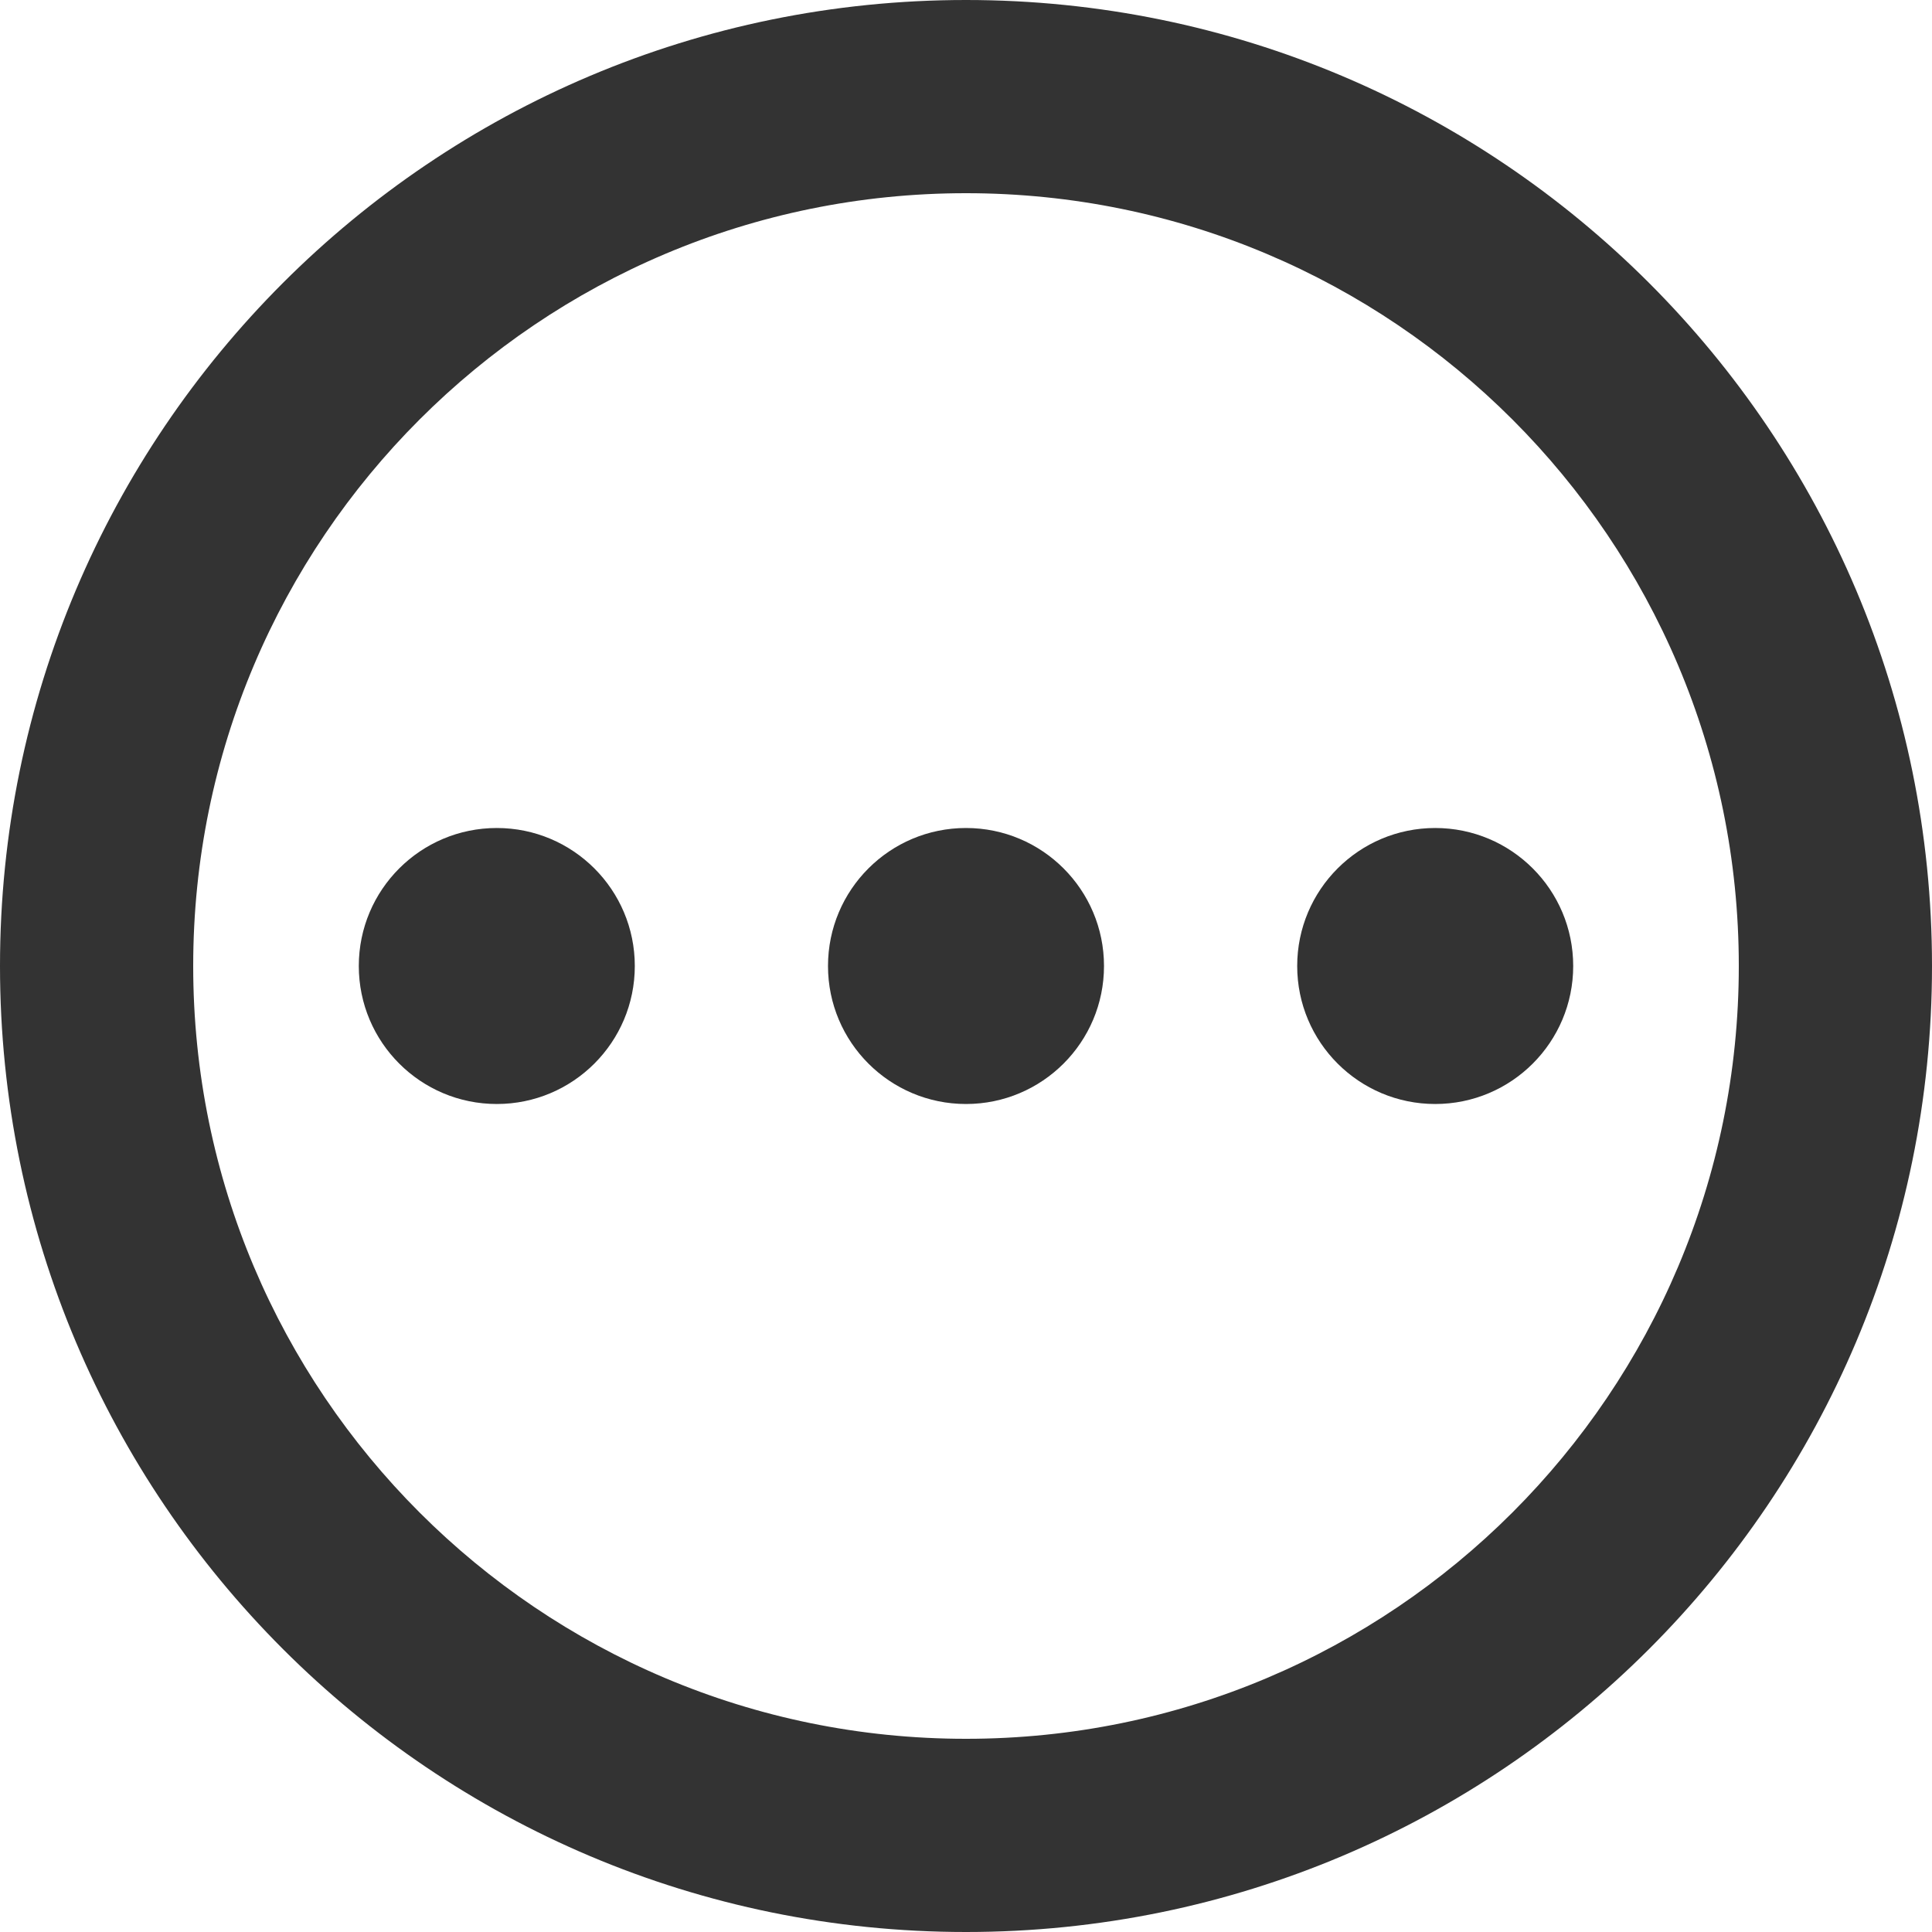
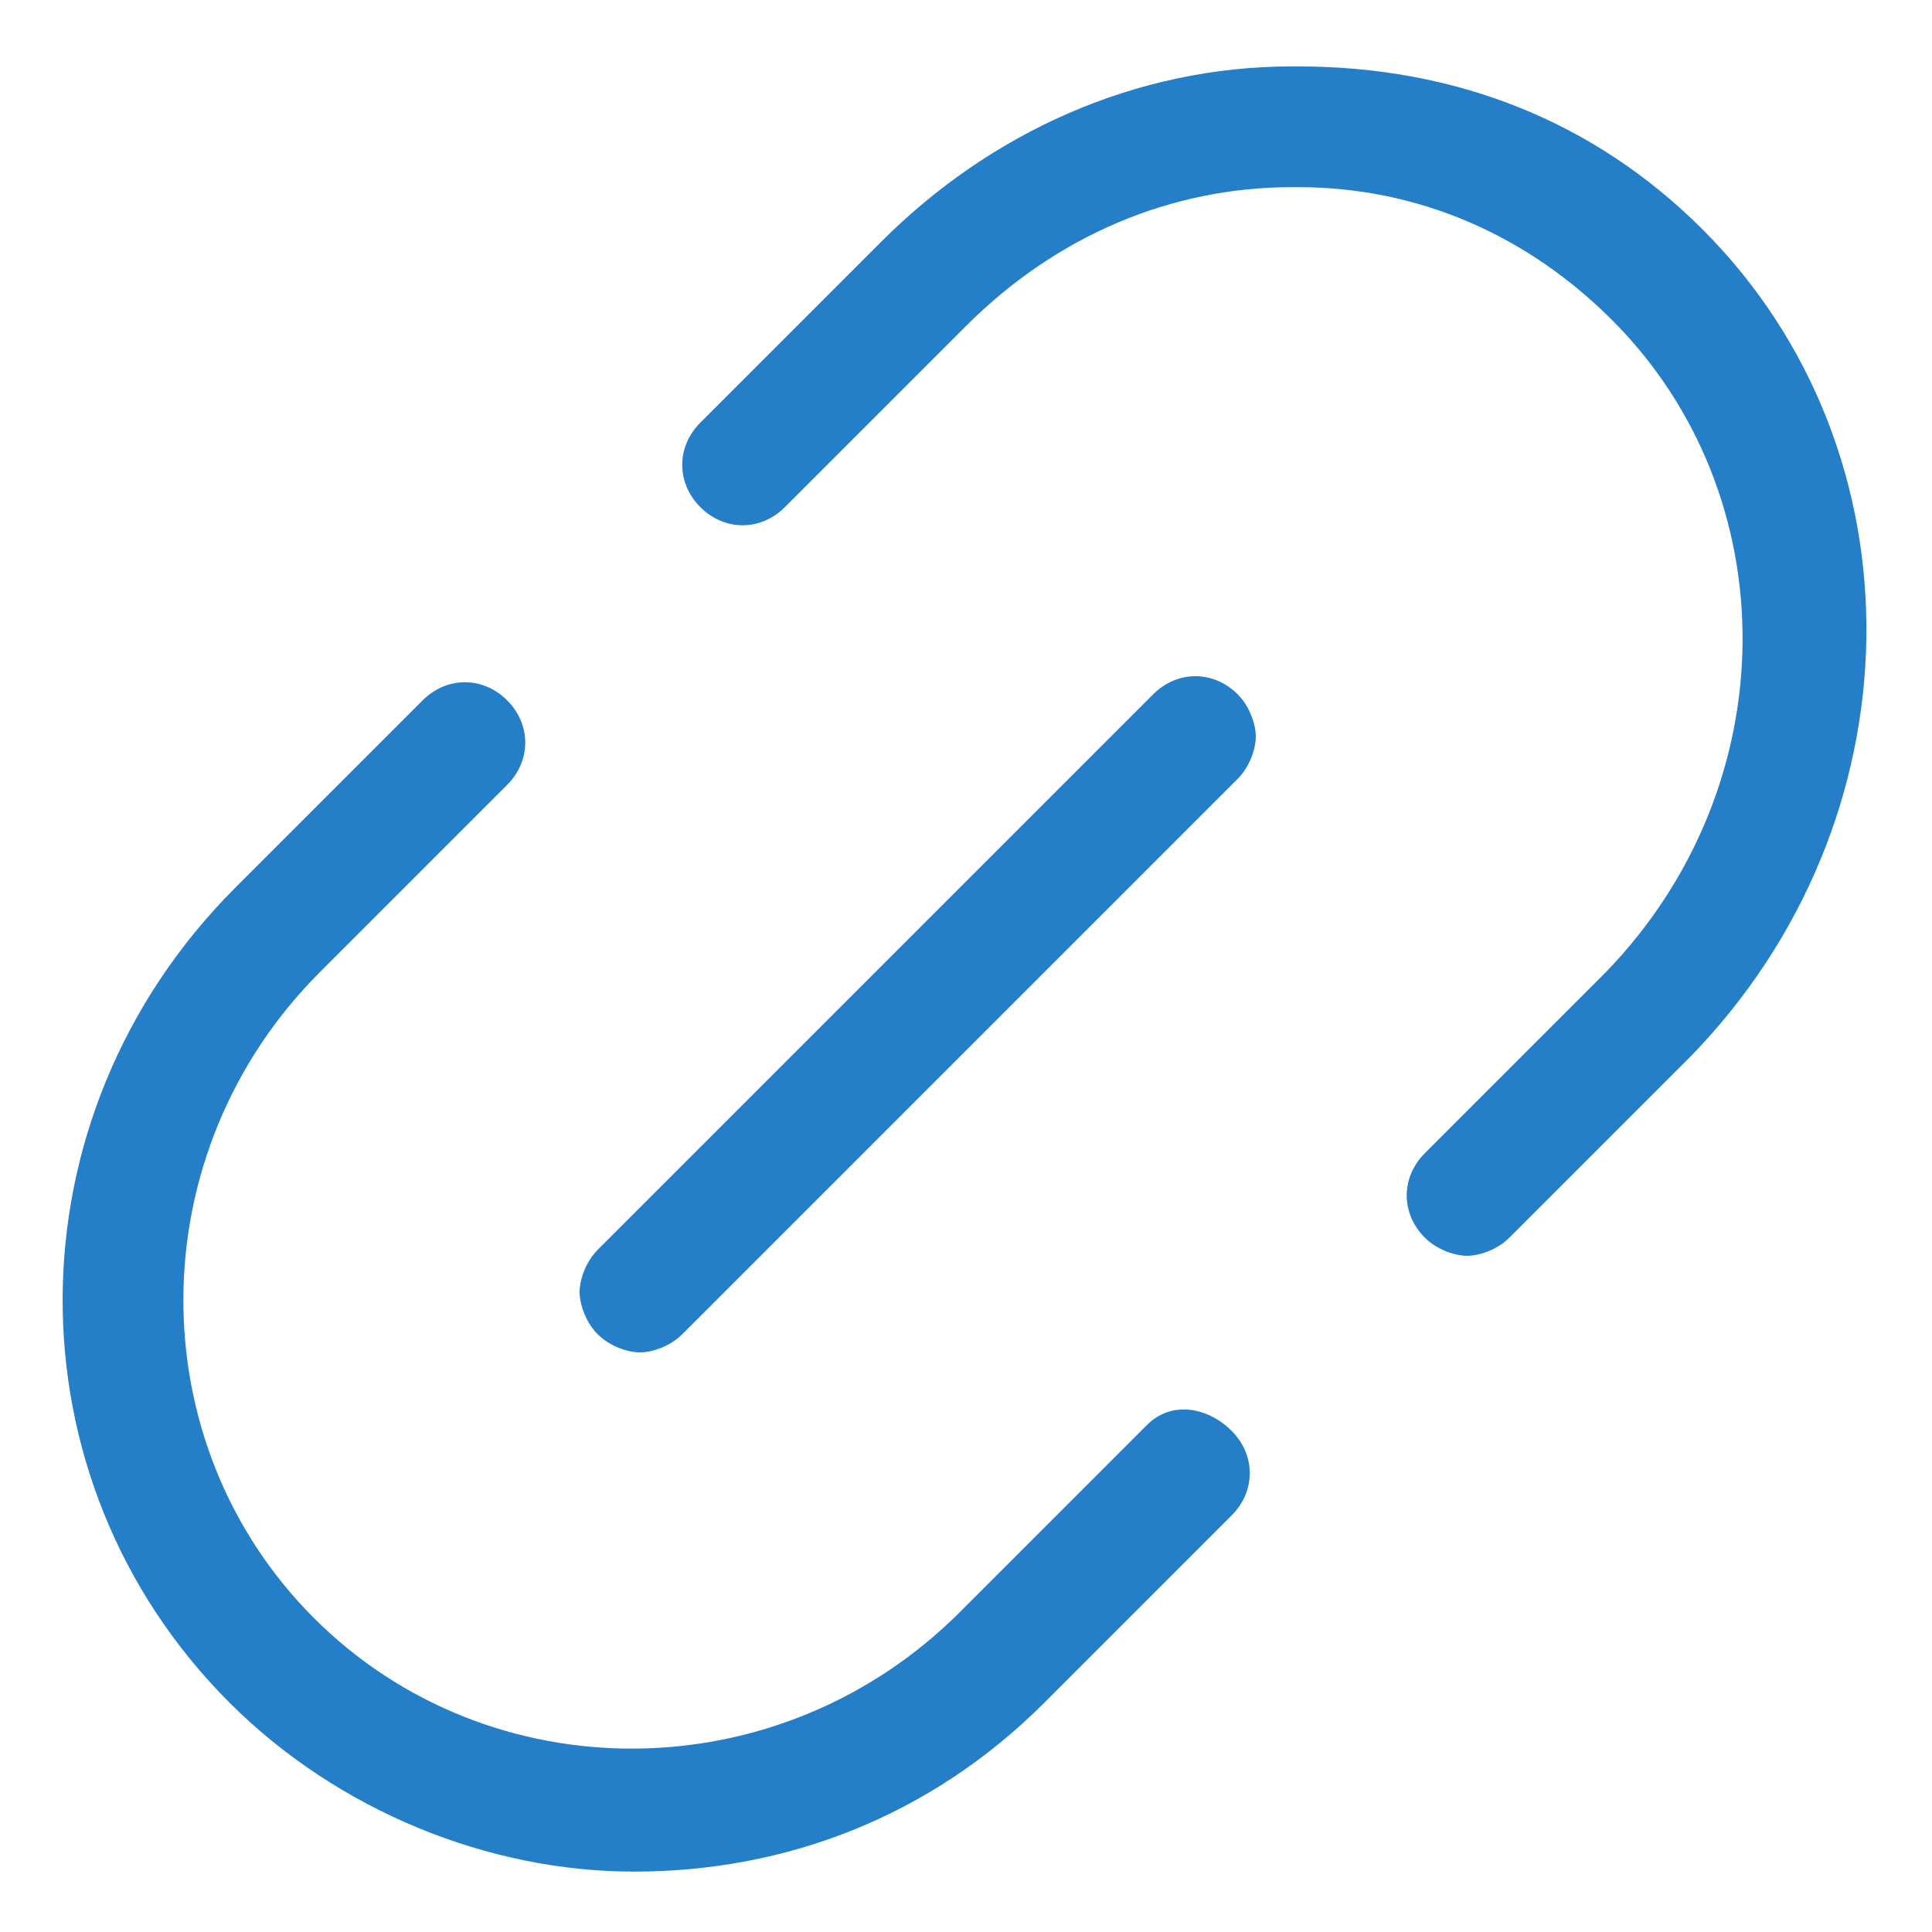
- <svg xmlns="http://www.w3.org/2000/svg" width="14px" height="14px" viewBox="0 0 14 14" version="1.1">
-   <g id="0930" stroke="none" stroke-width="1" fill="none" fill-rule="evenodd">
-     <g id="1-1-1-用户中心-用户管理-用户管理列表2" transform="translate(-1028, -846)">
-       <g id="icon-数据链路" transform="translate(1028, 846)">
-         <rect id="矩形" fill="#D8D8D8" opacity="0" x="0" y="0" width="14" height="14" />
-         <path d="M7,0 C10.866,0 14,3.134 14,7 C14,10.866 10.866,14 7,14 C3.134,14 0,10.866 0,7 C0,3.134 3.134,0 7,0 Z M7,1.4 C3.907,1.4 1.4,3.907 1.4,7 C1.4,10.093 3.907,12.6 7,12.6 C10.093,12.6 12.6,10.093 12.6,7 C12.6,3.907 10.093,1.4 7,1.4 Z" id="椭圆形" fill="#333333" fill-rule="nonzero" />
-         <circle id="椭圆形" fill="#333333" cx="3.6" cy="7" r="1" />
-         <circle id="椭圆形" fill="#333333" cx="7" cy="7" r="1" />
-         <circle id="椭圆形" fill="#333333" cx="10.4" cy="7" r="1" />
-       </g>
-     </g>
-   </g>
+ <svg xmlns="http://www.w3.org/2000/svg" t="1631086457568" viewBox="0 0 1024 1024" version="1.1" p-id="2275" width="16" height="16">
+   <path d="M611.2 368l-294.4 294.4c-6.4 6.4-9.6 16-9.6 22.4s3.2 16 9.6 22.4 16 9.6 22.4 9.6 16-3.2 22.4-9.6l294.4-294.4c6.4-6.4 9.6-16 9.6-22.4s-3.2-16-9.6-22.4c-12.8-12.8-32-12.8-44.8 0z" p-id="2276" fill="#247EC8" />
+   <path d="M608 755.2l-99.2 99.2c-96 96-249.6 96-342.4 3.2-92.8-92.8-92.8-246.4 3.2-342.4L268.8 416c12.8-12.8 12.8-32 0-44.8s-32-12.8-44.8 0l-99.2 99.2C3.2 592 3.2 784 121.6 902.4 179.2 960 259.2 992 336 992c80 0 156.8-28.8 217.6-89.6l99.2-99.2c12.8-12.8 12.8-32 0-44.8s-32-16-44.8-3.2zM902.4 121.6c-57.6-57.6-131.2-86.4-214.4-86.4h-3.2c-83.2 0-160 35.2-217.6 92.8l-96 96c-12.8 12.8-12.8 32 0 44.8s32 12.8 44.8 0l96-96c48-48 108.8-73.6 172.8-73.6h3.2c64 0 121.6 25.6 166.4 70.4 92.8 92.8 92.8 246.4-3.2 345.6l-96 96c-12.8 12.8-12.8 32 0 44.8 6.4 6.4 16 9.6 22.4 9.6s16-3.2 22.4-9.6l96-96c121.6-124.8 124.8-320 6.4-438.4z" p-id="2277" fill="#247EC8" />
</svg>
